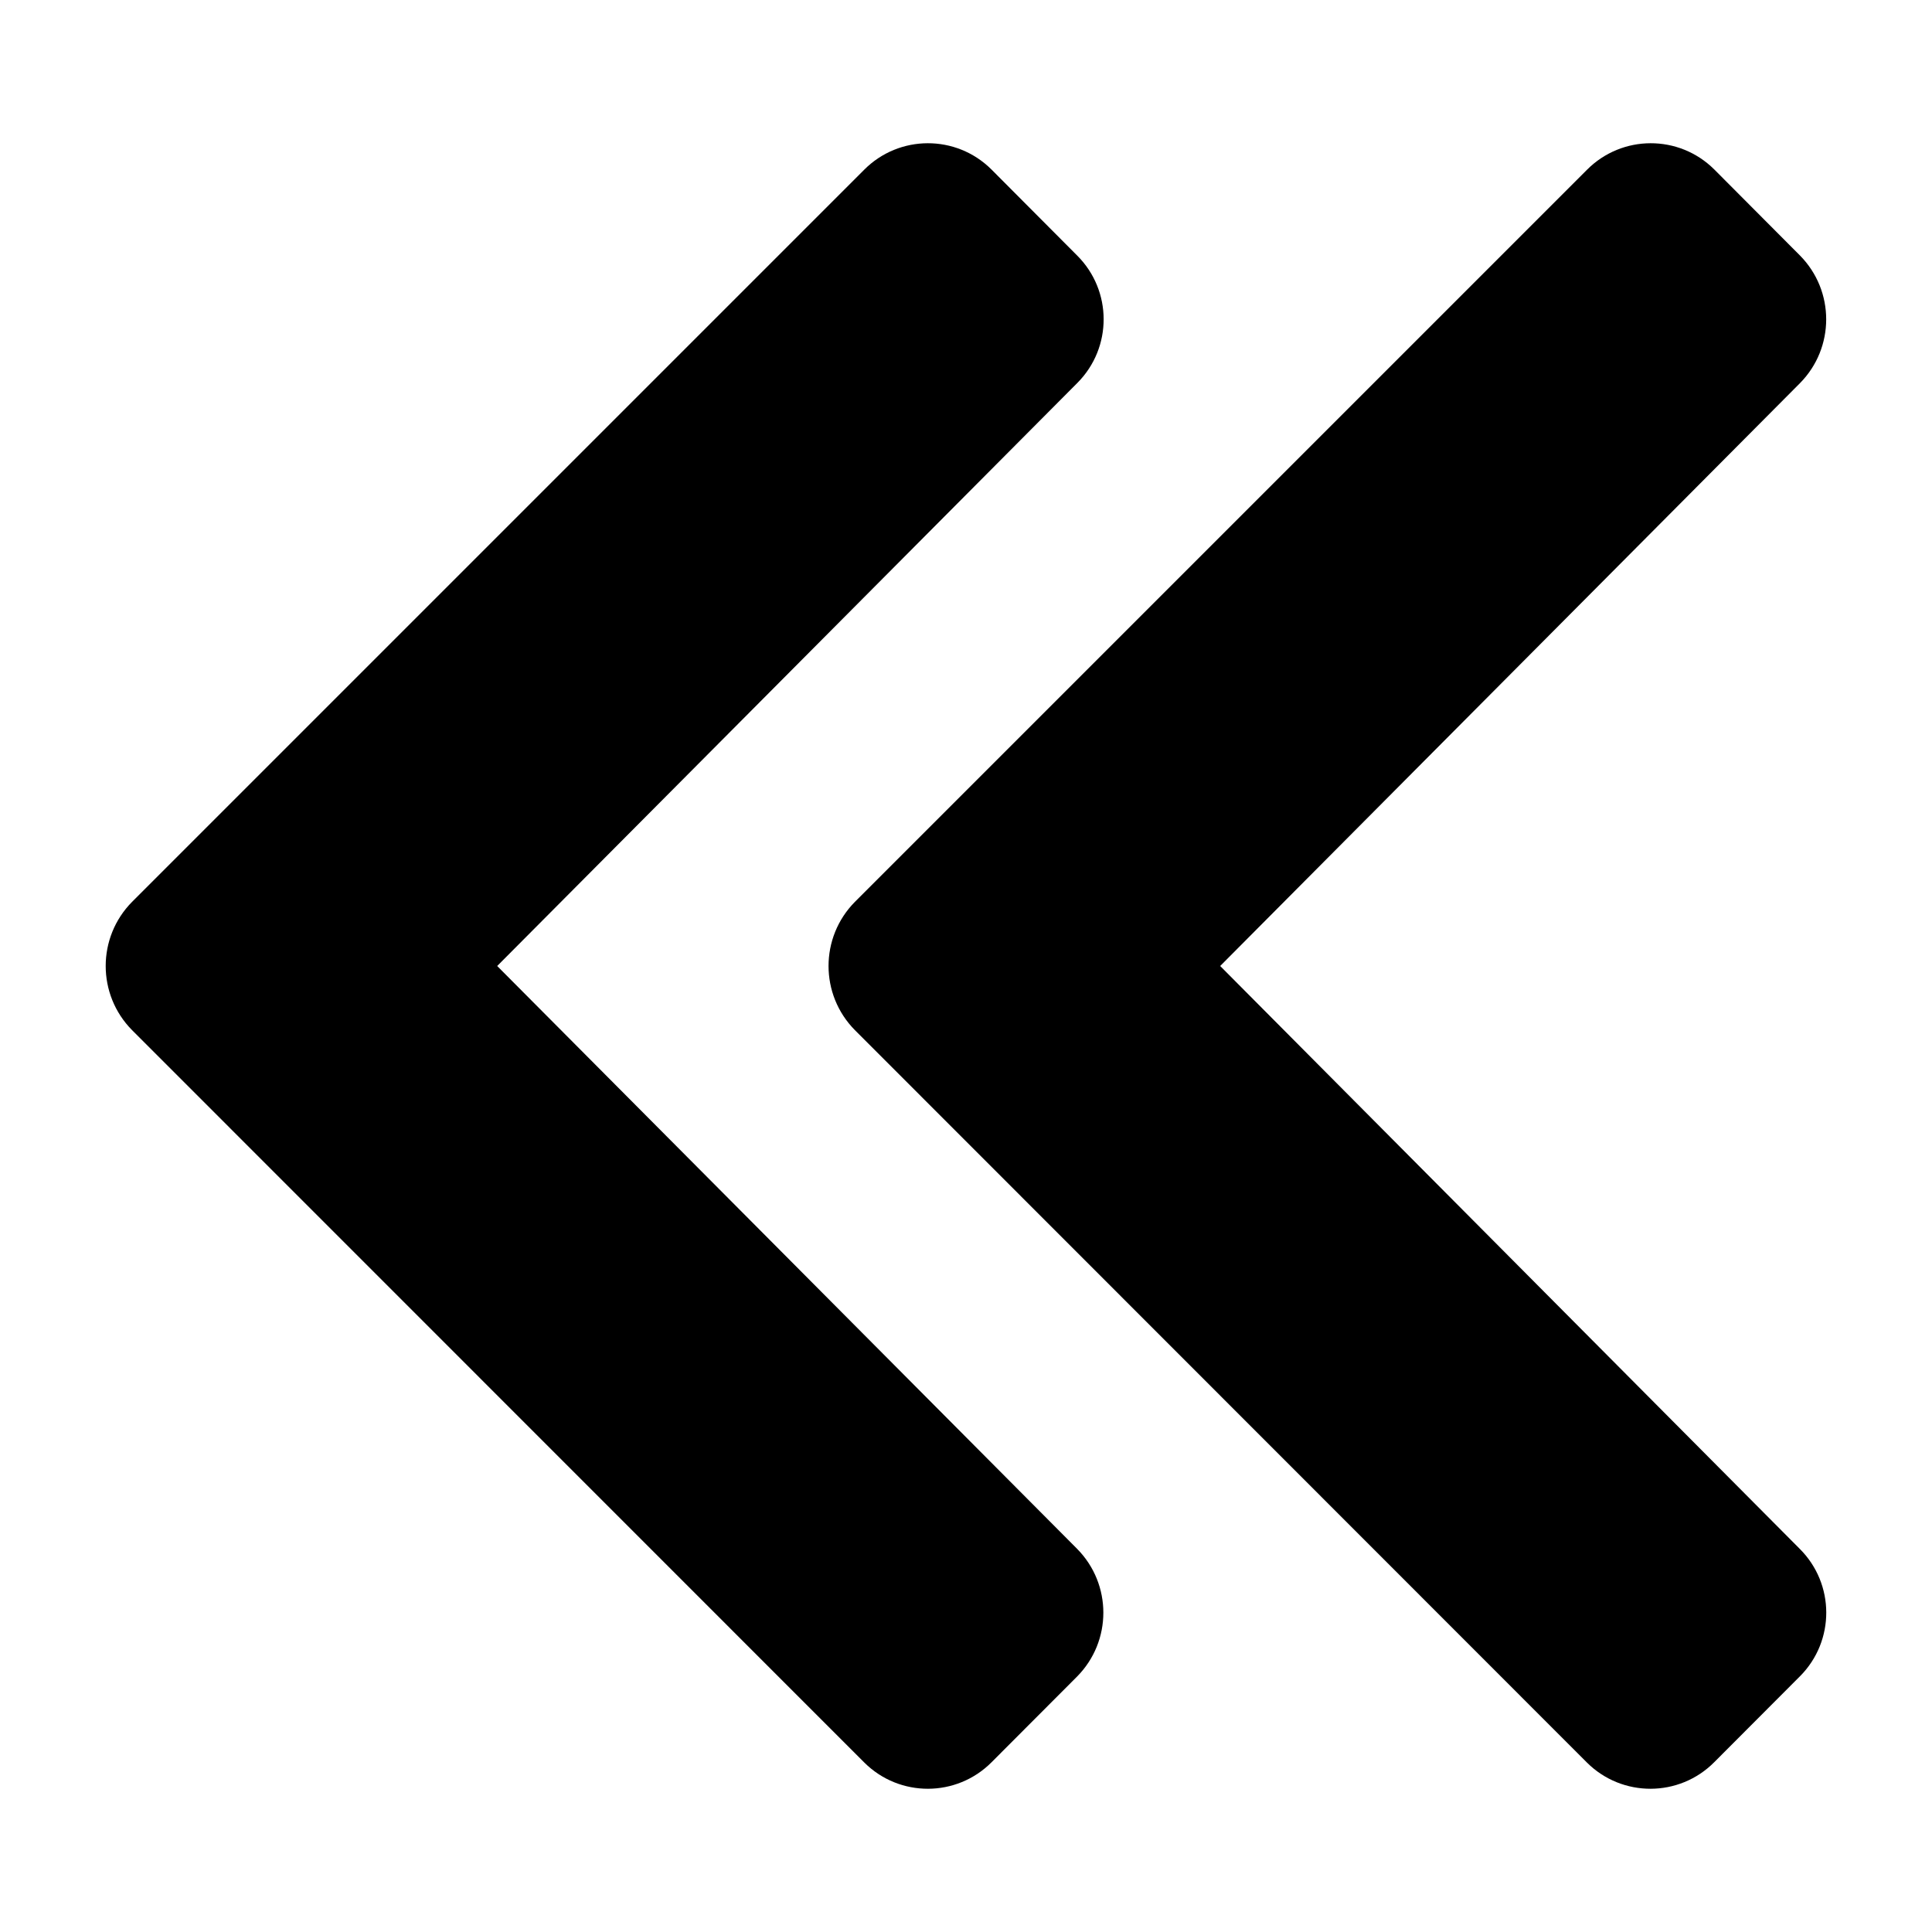
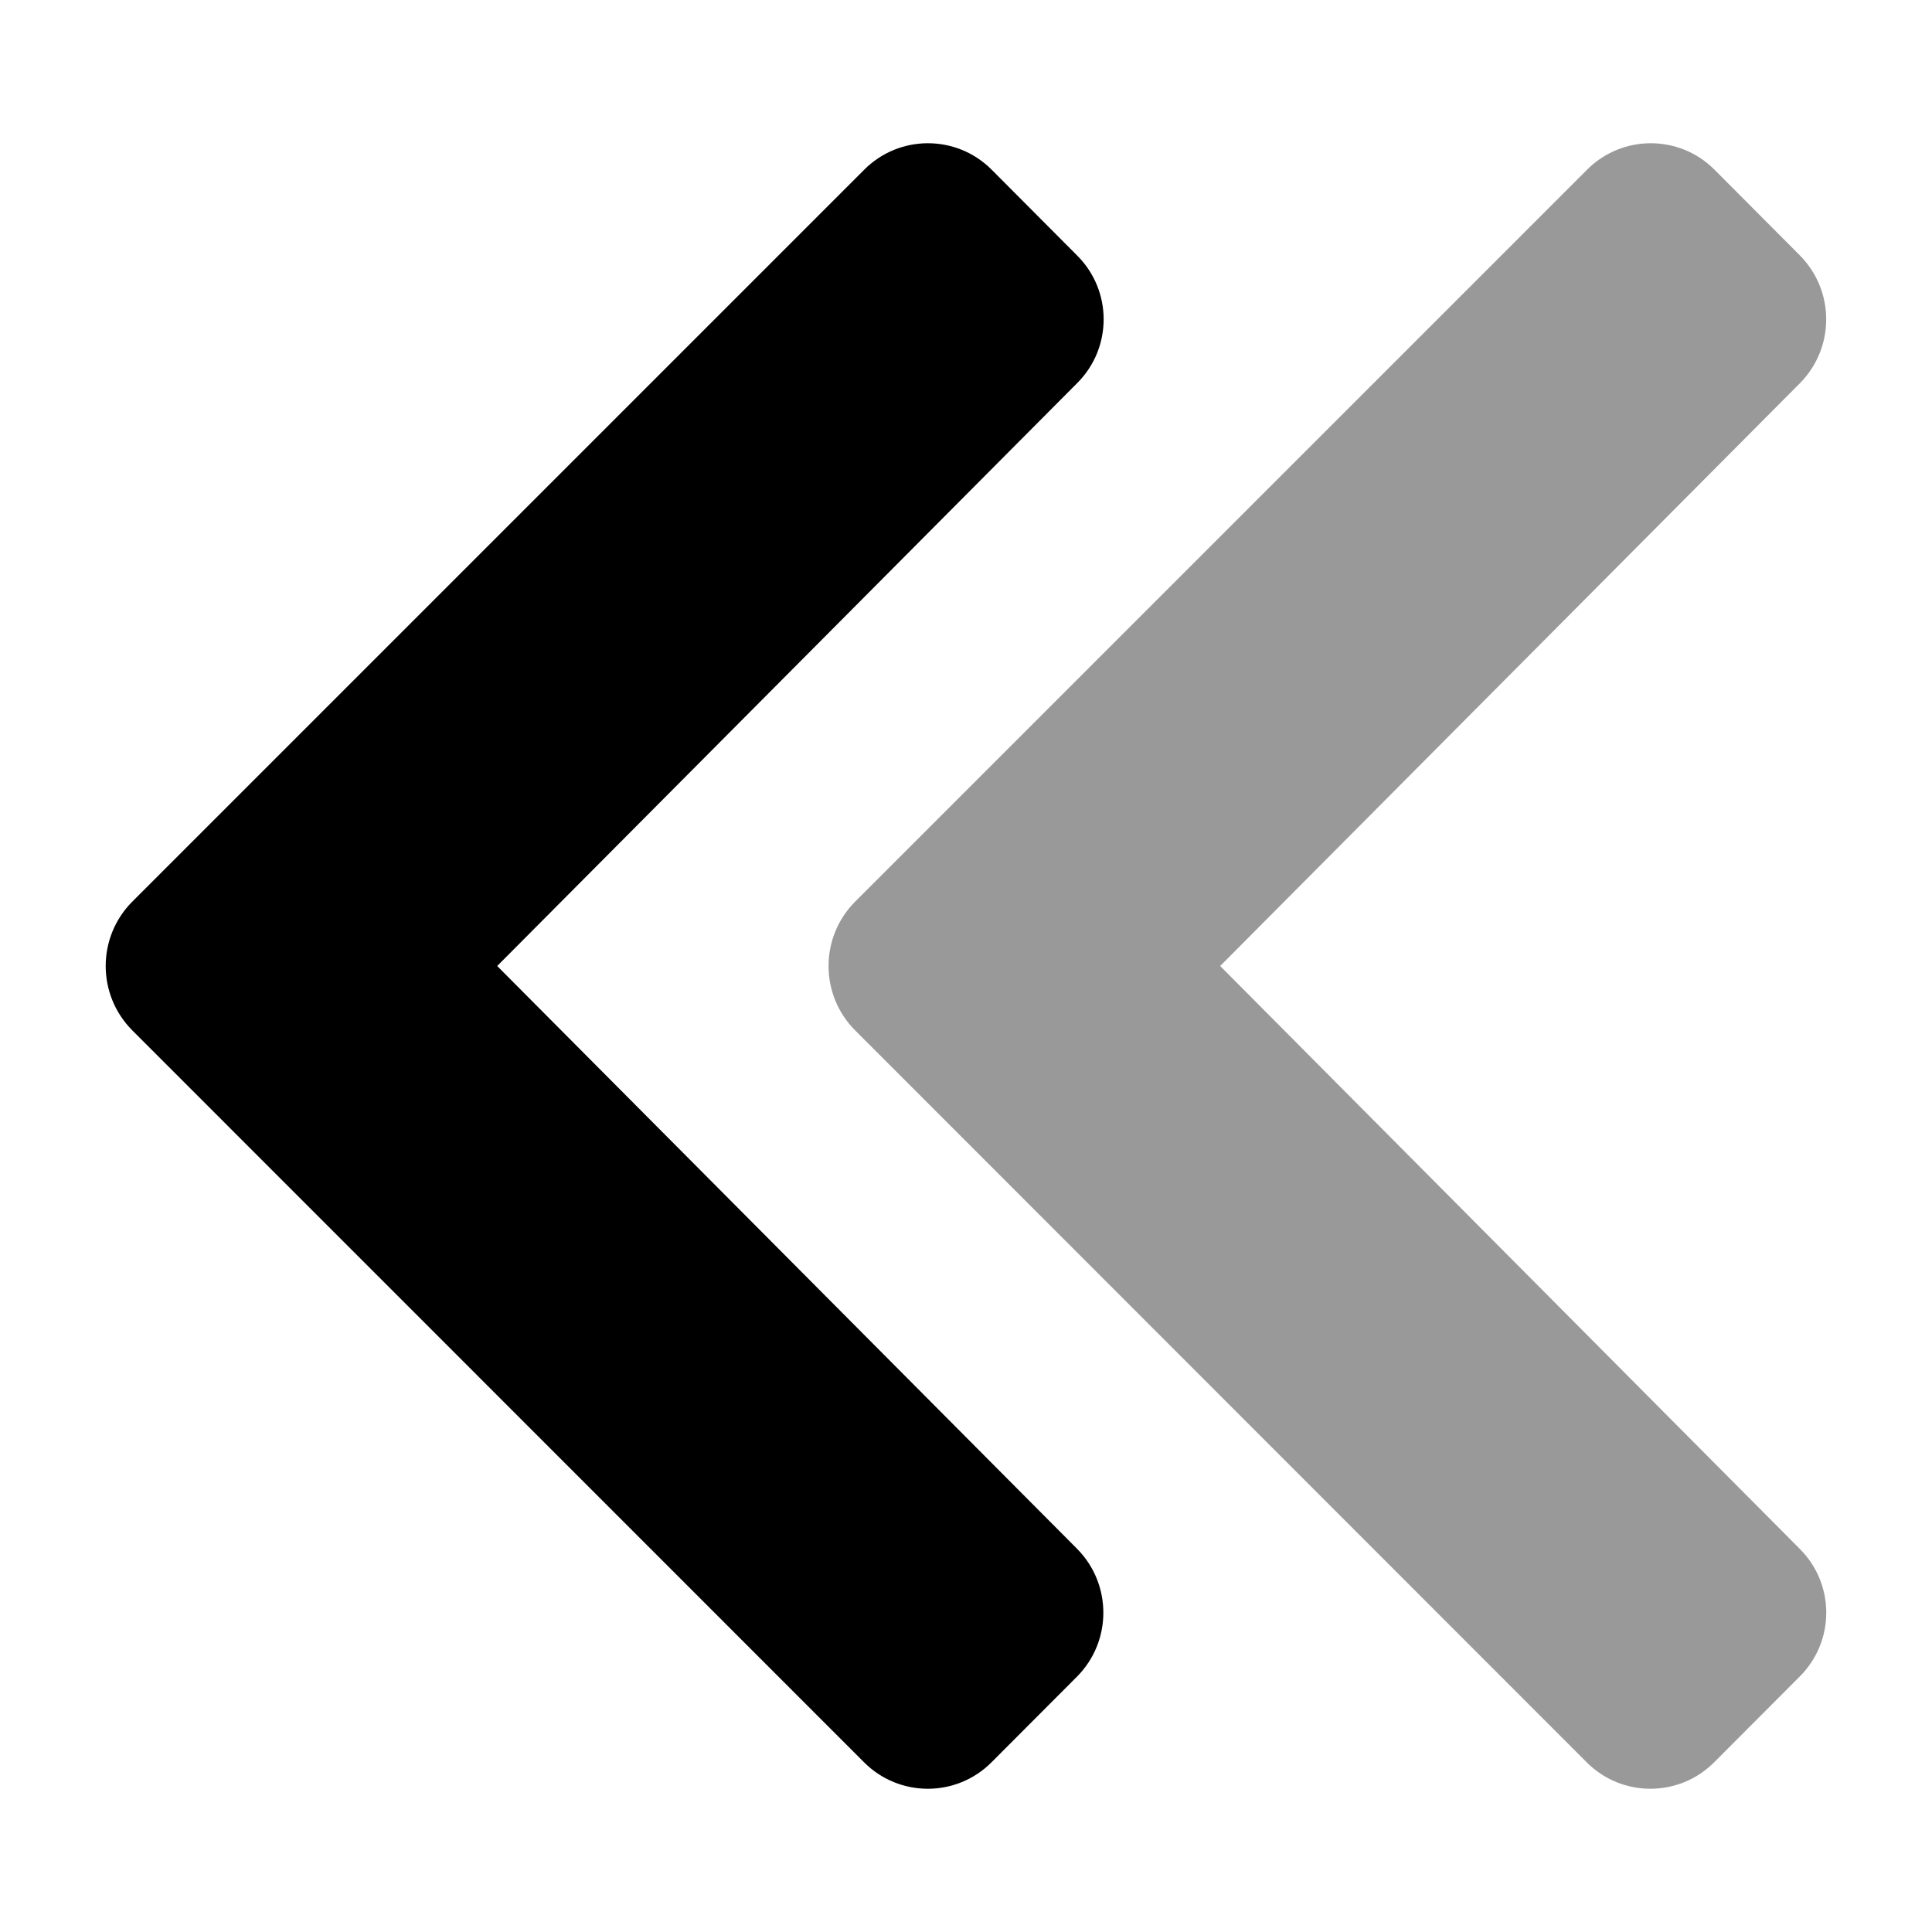
- <svg xmlns="http://www.w3.org/2000/svg" viewBox="0 0 512 512">
-   <path d="M226.56 239l194-194a23.84 23.84 0 0 1 33.73-.1l.1.1L477 67.7a24.06 24.06 0 0 1 0 33.85L323.36 256l153.58 154.45a23.87 23.87 0 0 1 .1 33.75l-.1.1-22.65 22.7a23.84 23.84 0 0 1-33.73.1l-.1-.1-193.9-194a24.17 24.17 0 0 1 0-34z" class="fa-secondary" />
+ <svg xmlns="http://www.w3.org/2000/svg" viewBox="0 0 512 512" width="1.1em" height="1.1em">
+   <path d="M226.56 239l194-194a23.84 23.84 0 0 1 33.73-.1l.1.1L477 67.7a24.06 24.06 0 0 1 0 33.85L323.36 256l153.58 154.45a23.87 23.87 0 0 1 .1 33.75l-.1.1-22.65 22.7a23.84 23.84 0 0 1-33.73.1l-.1-.1-193.9-194a24.17 24.17 0 0 1 0-34z" style="opacity: 0.4" />
  <path d="M35 239L229 45a23.84 23.84 0 0 1 33.73-.1l.1.1 22.61 22.7a23.87 23.87 0 0 1 .1 33.75l-.1.1L131.76 256l153.68 154.45a24.06 24.06 0 0 1 0 33.85L262.79 467a23.84 23.84 0 0 1-33.73.1l-.1-.1L35 273a24.17 24.17 0 0 1 0-34z" />
</svg>
